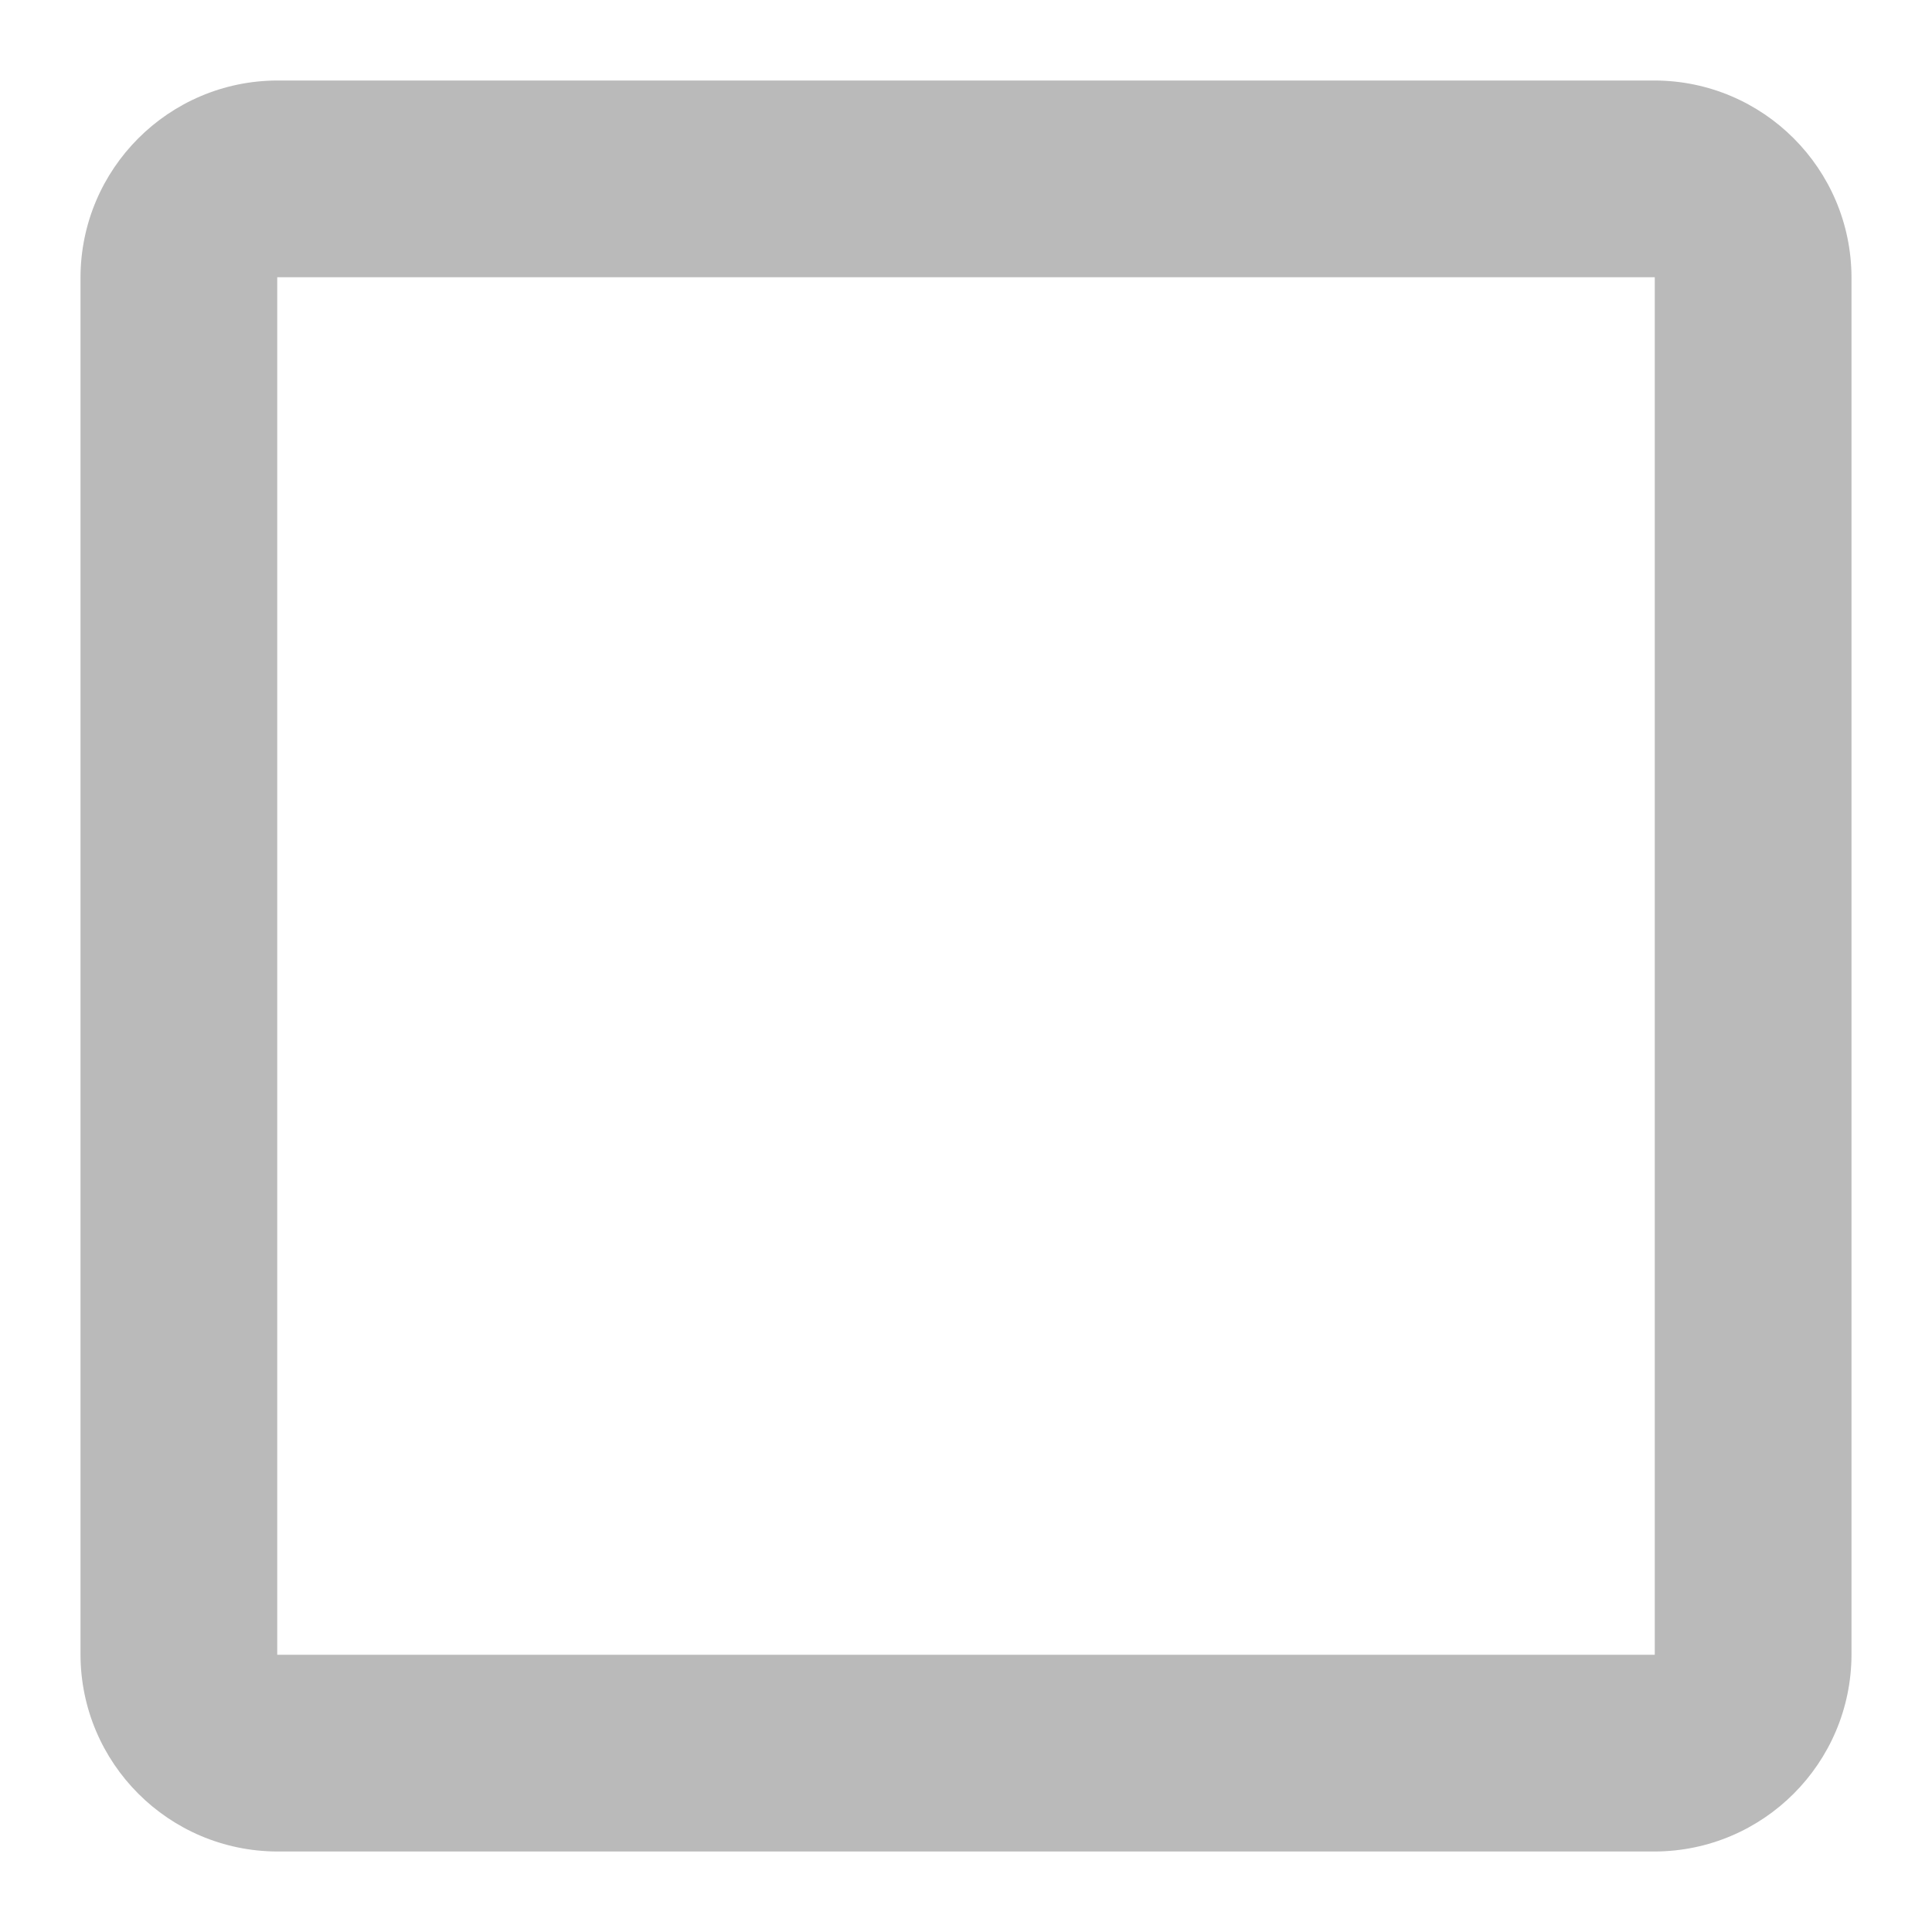
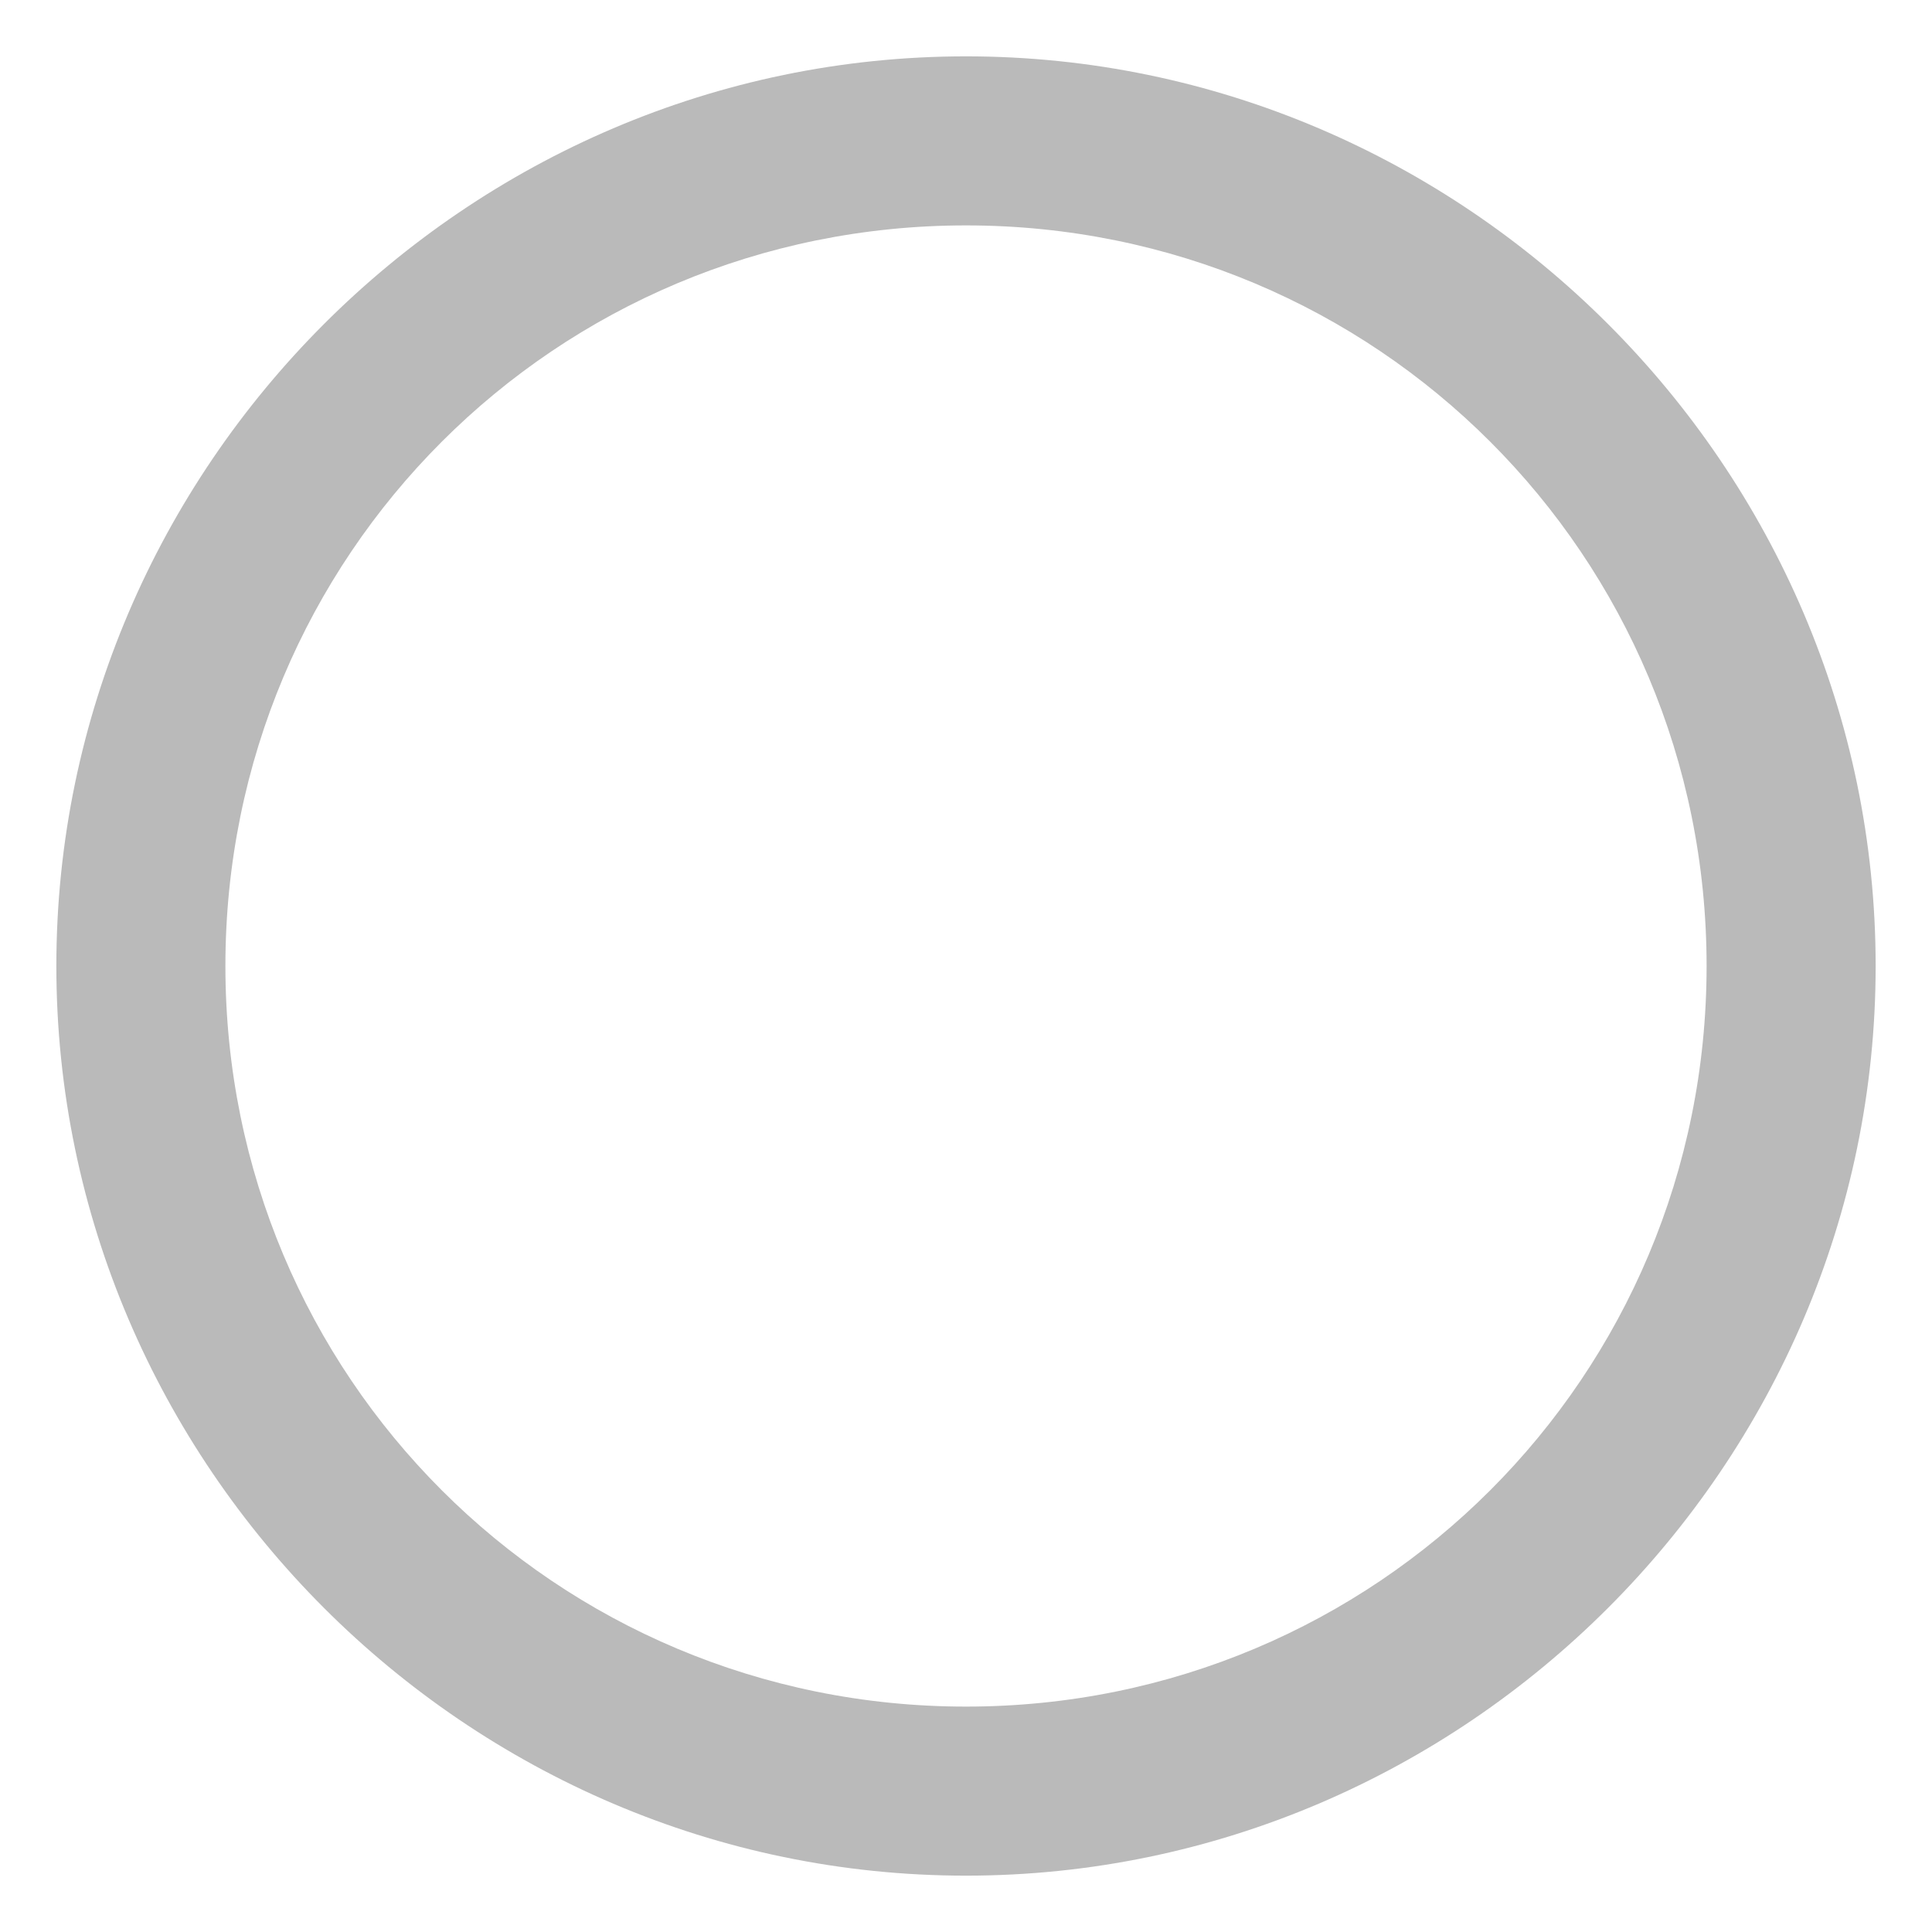
- <svg xmlns="http://www.w3.org/2000/svg" width="24" height="24" viewBox="0 0 24 24">
-   <defs>
-     <style type="text/css">
-             .cls-1{fill:#bababa;fill-rule:evenodd;opacity:.997}.cls-2{fill:none}
-         </style>
-   </defs>
-   <g id="check_box" transform="translate(-420 -576)">
-     <path id="checkbox" d="M22.556 5.444v17.112H5.444V5.444zm0-2.444H5.444A2.452 2.452 0 0 0 3 5.444v17.112A2.452 2.452 0 0 0 5.444 25h17.112A2.452 2.452 0 0 0 25 22.556V5.444A2.452 2.452 0 0 0 22.556 3z" class="cls-1" transform="translate(418 574)" />
-     <path id="Rectangle_4539" d="M0 0h24v24H0z" class="cls-2" data-name="Rectangle 4539" transform="translate(420 576)" />
-   </g>
+ <svg xmlns="http://www.w3.org/2000/svg" version="1.1" id="Capa_1" x="0px" y="0px" viewBox="0 0 24 24" style="enable-background:new 0 0 24 24;" xml:space="preserve">
+   <style type="text/css">
+ 	.st0{opacity:0.997;fill-rule:evenodd;clip-rule:evenodd;fill:#BABABA;enable-background:new    ;}
+ </style>
+   <path class="st0" d="M12,0.7C5.8,0.7,0.7,5.8,0.7,12S5.8,23.3,12,23.3S23.3,18.2,23.3,12S18.2,0.7,12,0.7z M12,2.8  c-5.1,0-9.2,4.1-9.2,9.2s4.1,9.2,9.2,9.2s9.2-4.1,9.2-9.2S17.1,2.8,12,2.8z" />
</svg>
